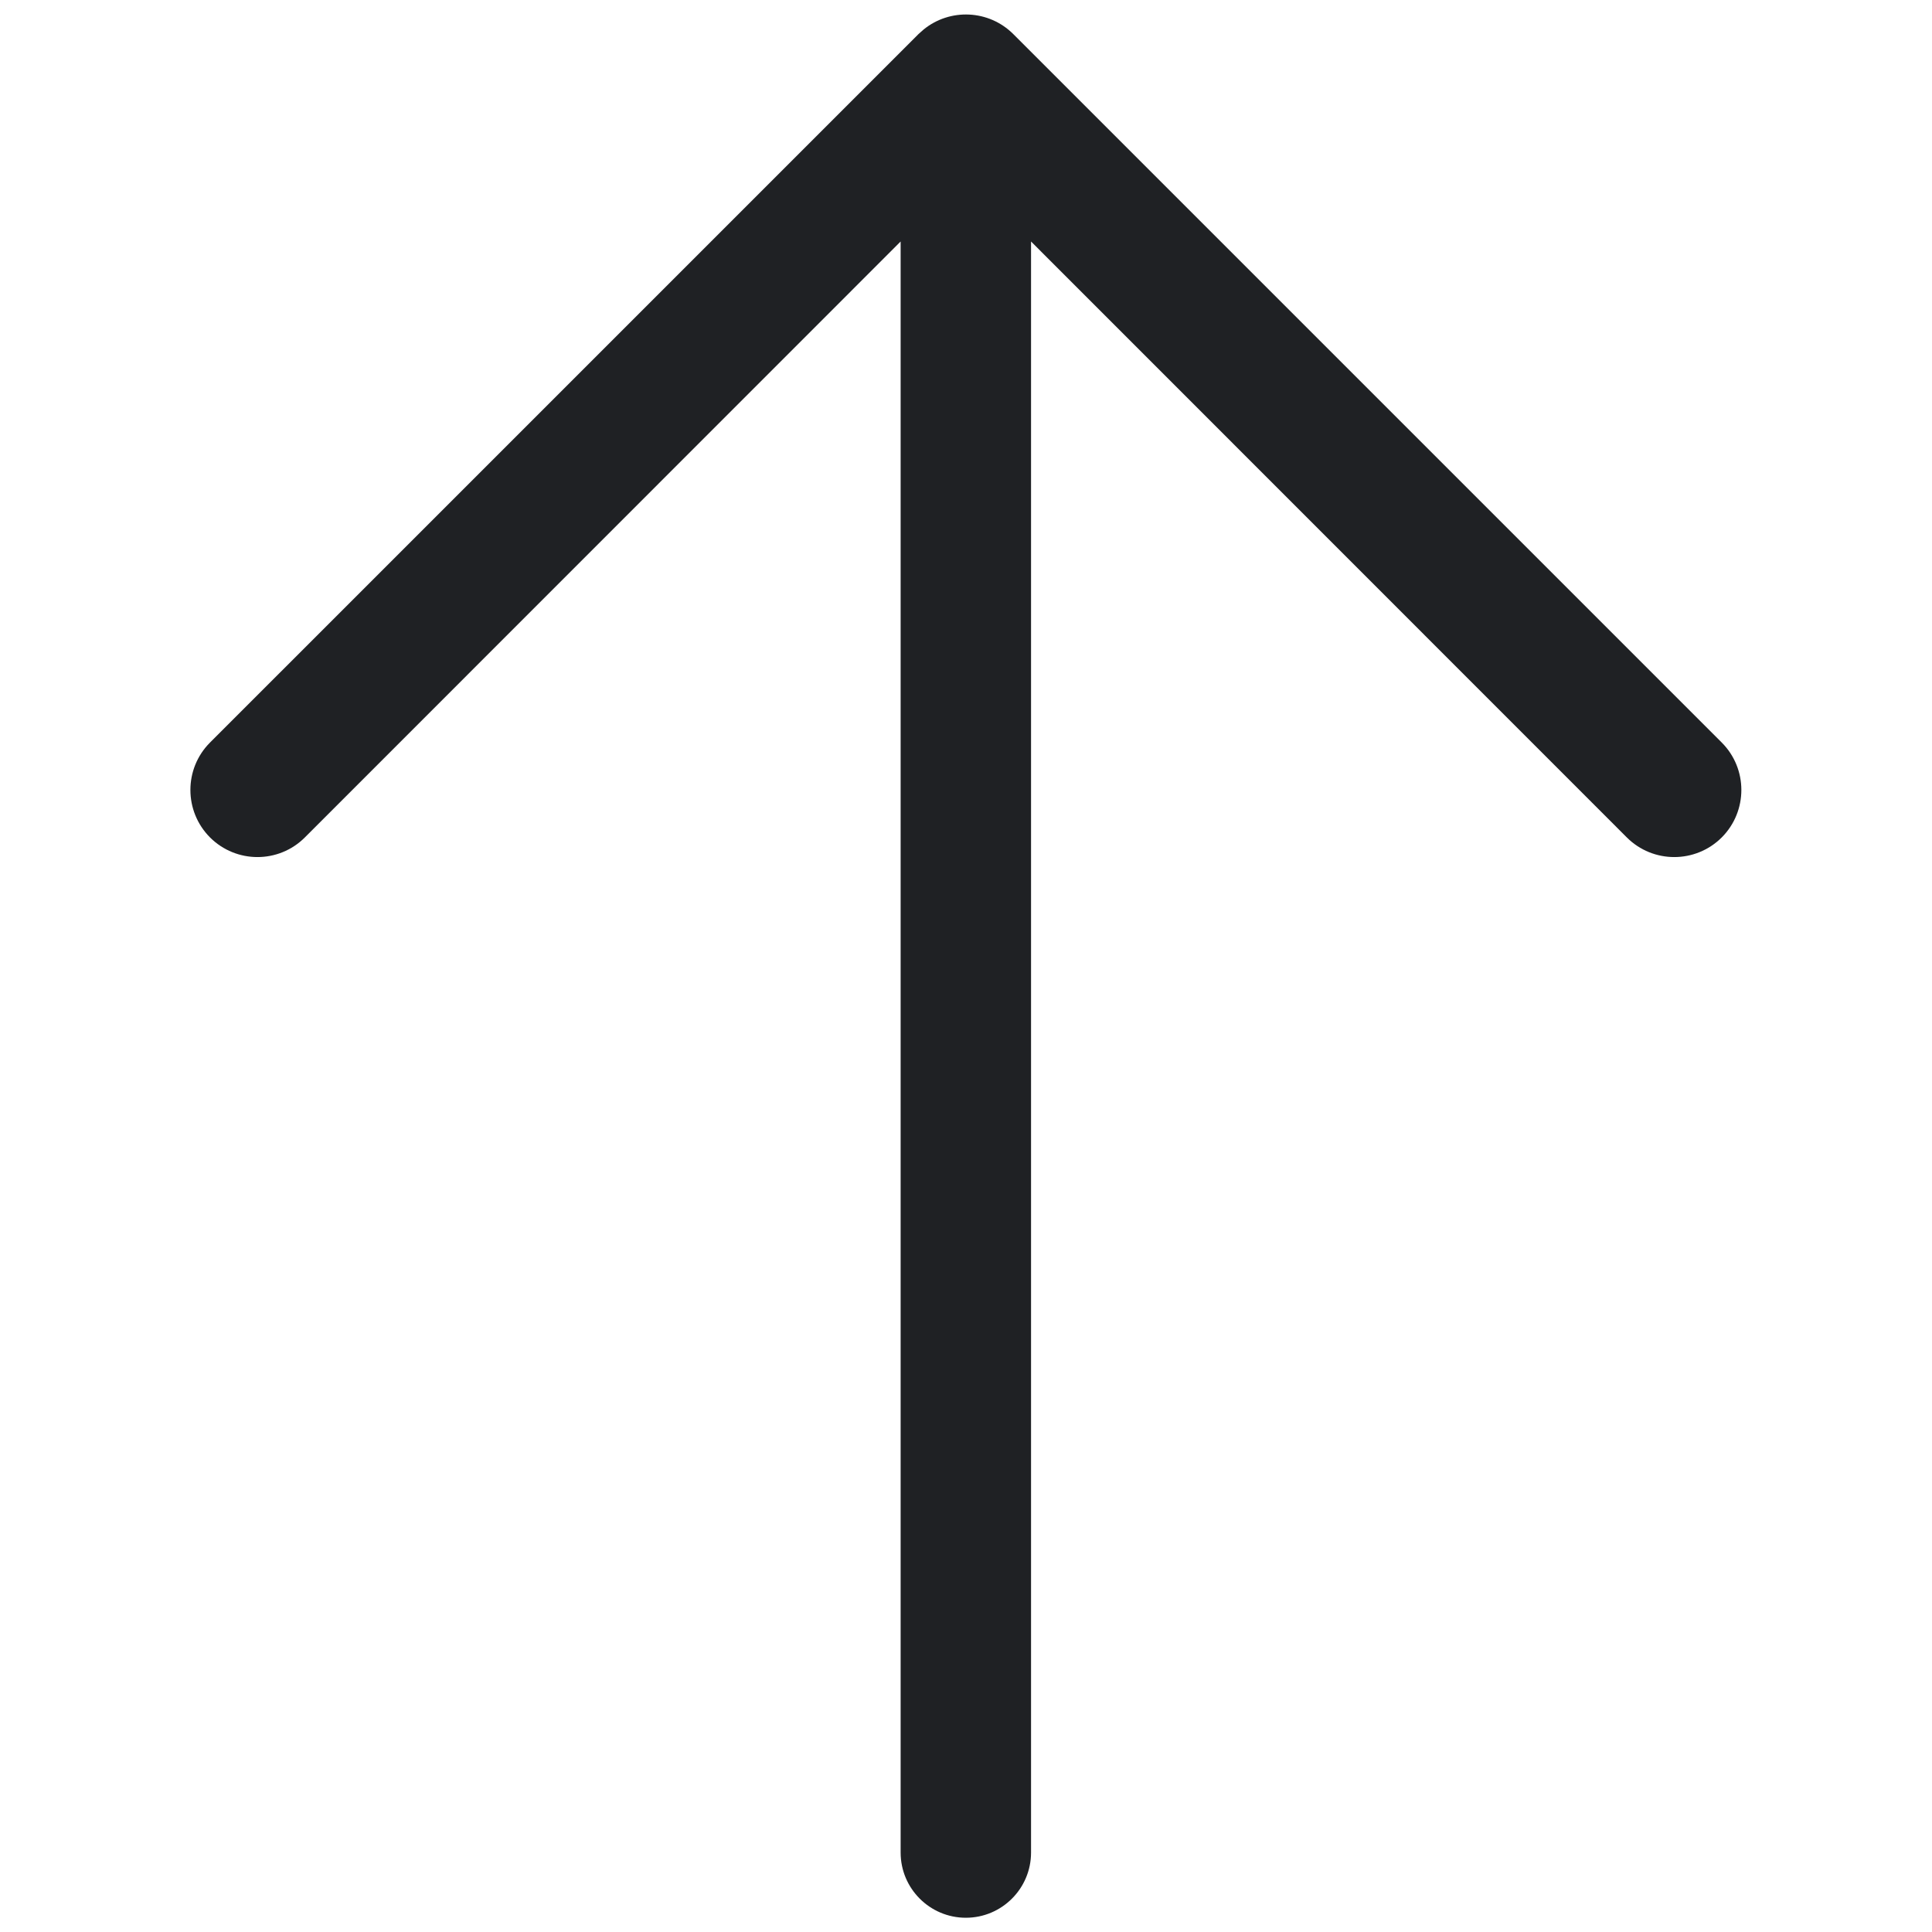
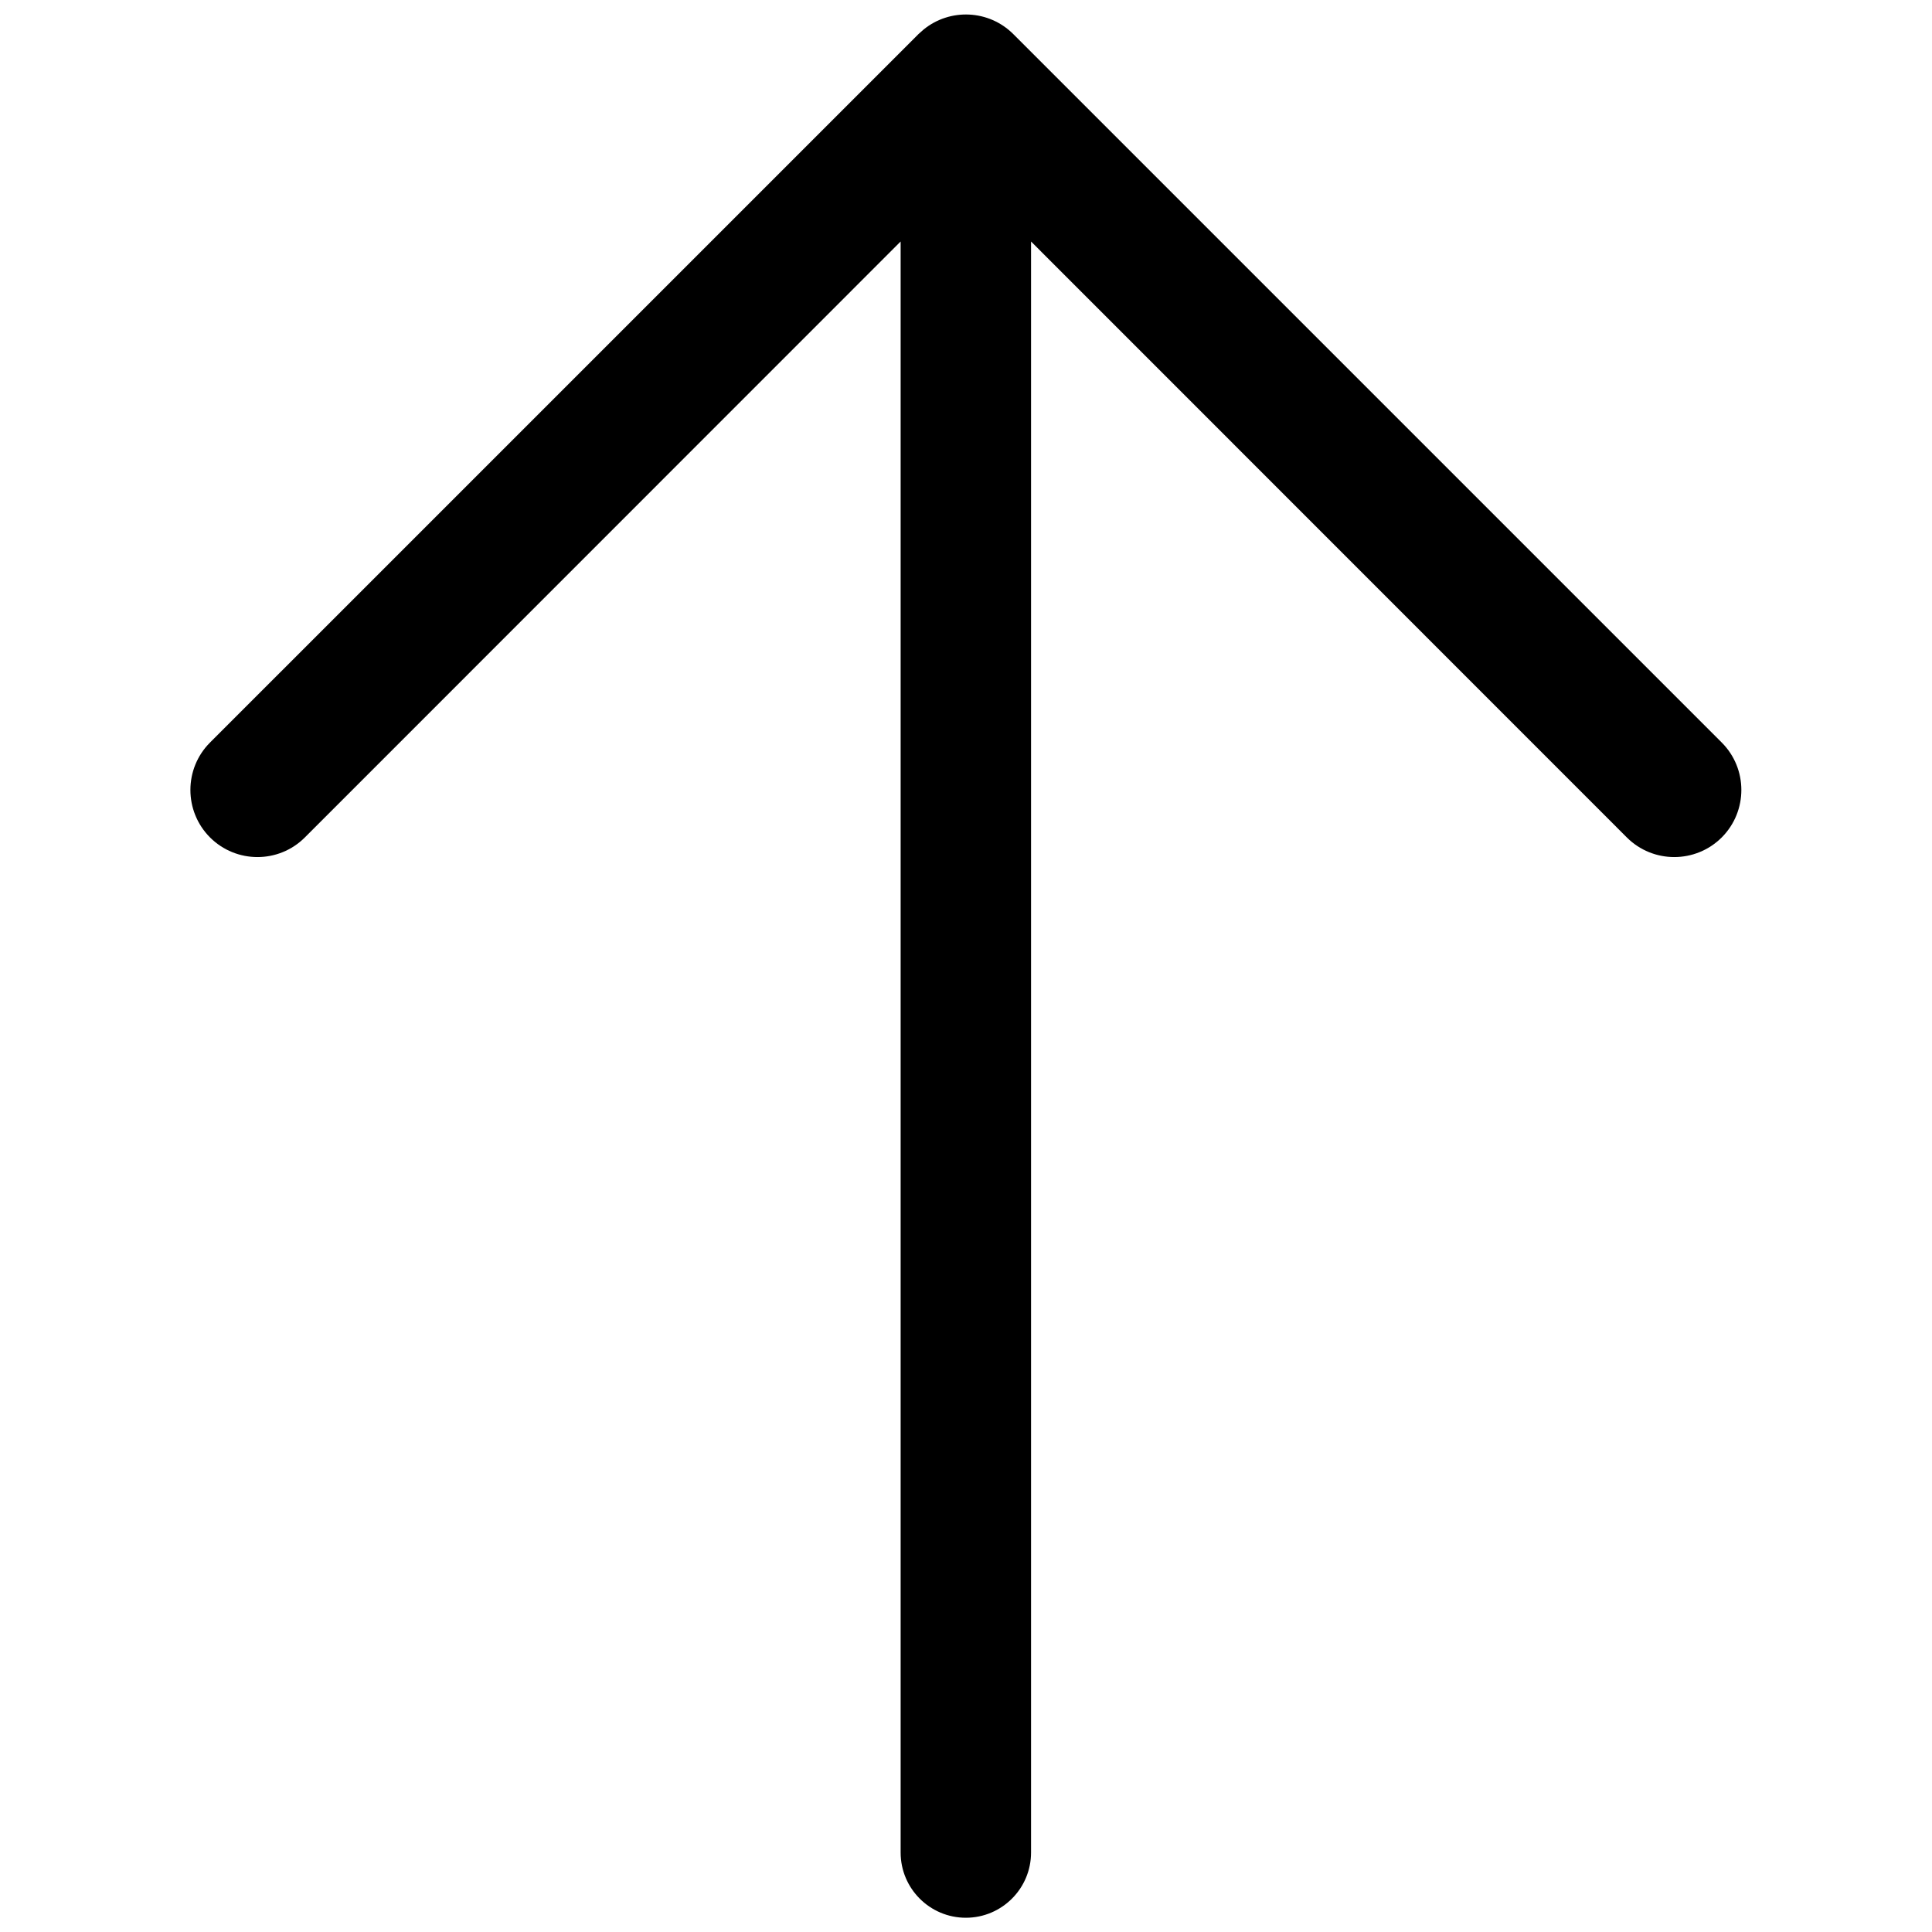
<svg xmlns="http://www.w3.org/2000/svg" width="24" height="24" viewBox="0 0 24 24" fill="none">
-   <path d="M11.473 0.367C11.8 0.1 12.283 0.119 12.588 0.424L21.388 9.224C21.713 9.549 21.713 10.077 21.388 10.403C21.062 10.728 20.534 10.728 20.209 10.403L12.808 3V23.013C12.808 23.46 12.445 23.823 11.998 23.823C11.551 23.823 11.188 23.46 11.188 23.013V3L3.787 10.403C3.462 10.728 2.935 10.728 2.609 10.403C2.284 10.077 2.284 9.549 2.609 9.224L11.409 0.424L11.473 0.367Z" fill="#1F2124" />
+   <path d="M11.473 0.367C11.8 0.1 12.283 0.119 12.588 0.424L21.388 9.224C21.713 9.549 21.713 10.077 21.388 10.403C21.062 10.728 20.534 10.728 20.209 10.403L12.808 3V23.013C12.808 23.46 12.445 23.823 11.998 23.823C11.551 23.823 11.188 23.46 11.188 23.013V3L3.787 10.403C3.462 10.728 2.935 10.728 2.609 10.403C2.284 10.077 2.284 9.549 2.609 9.224L11.409 0.424L11.473 0.367Z" fill="currentColor" />
</svg>
